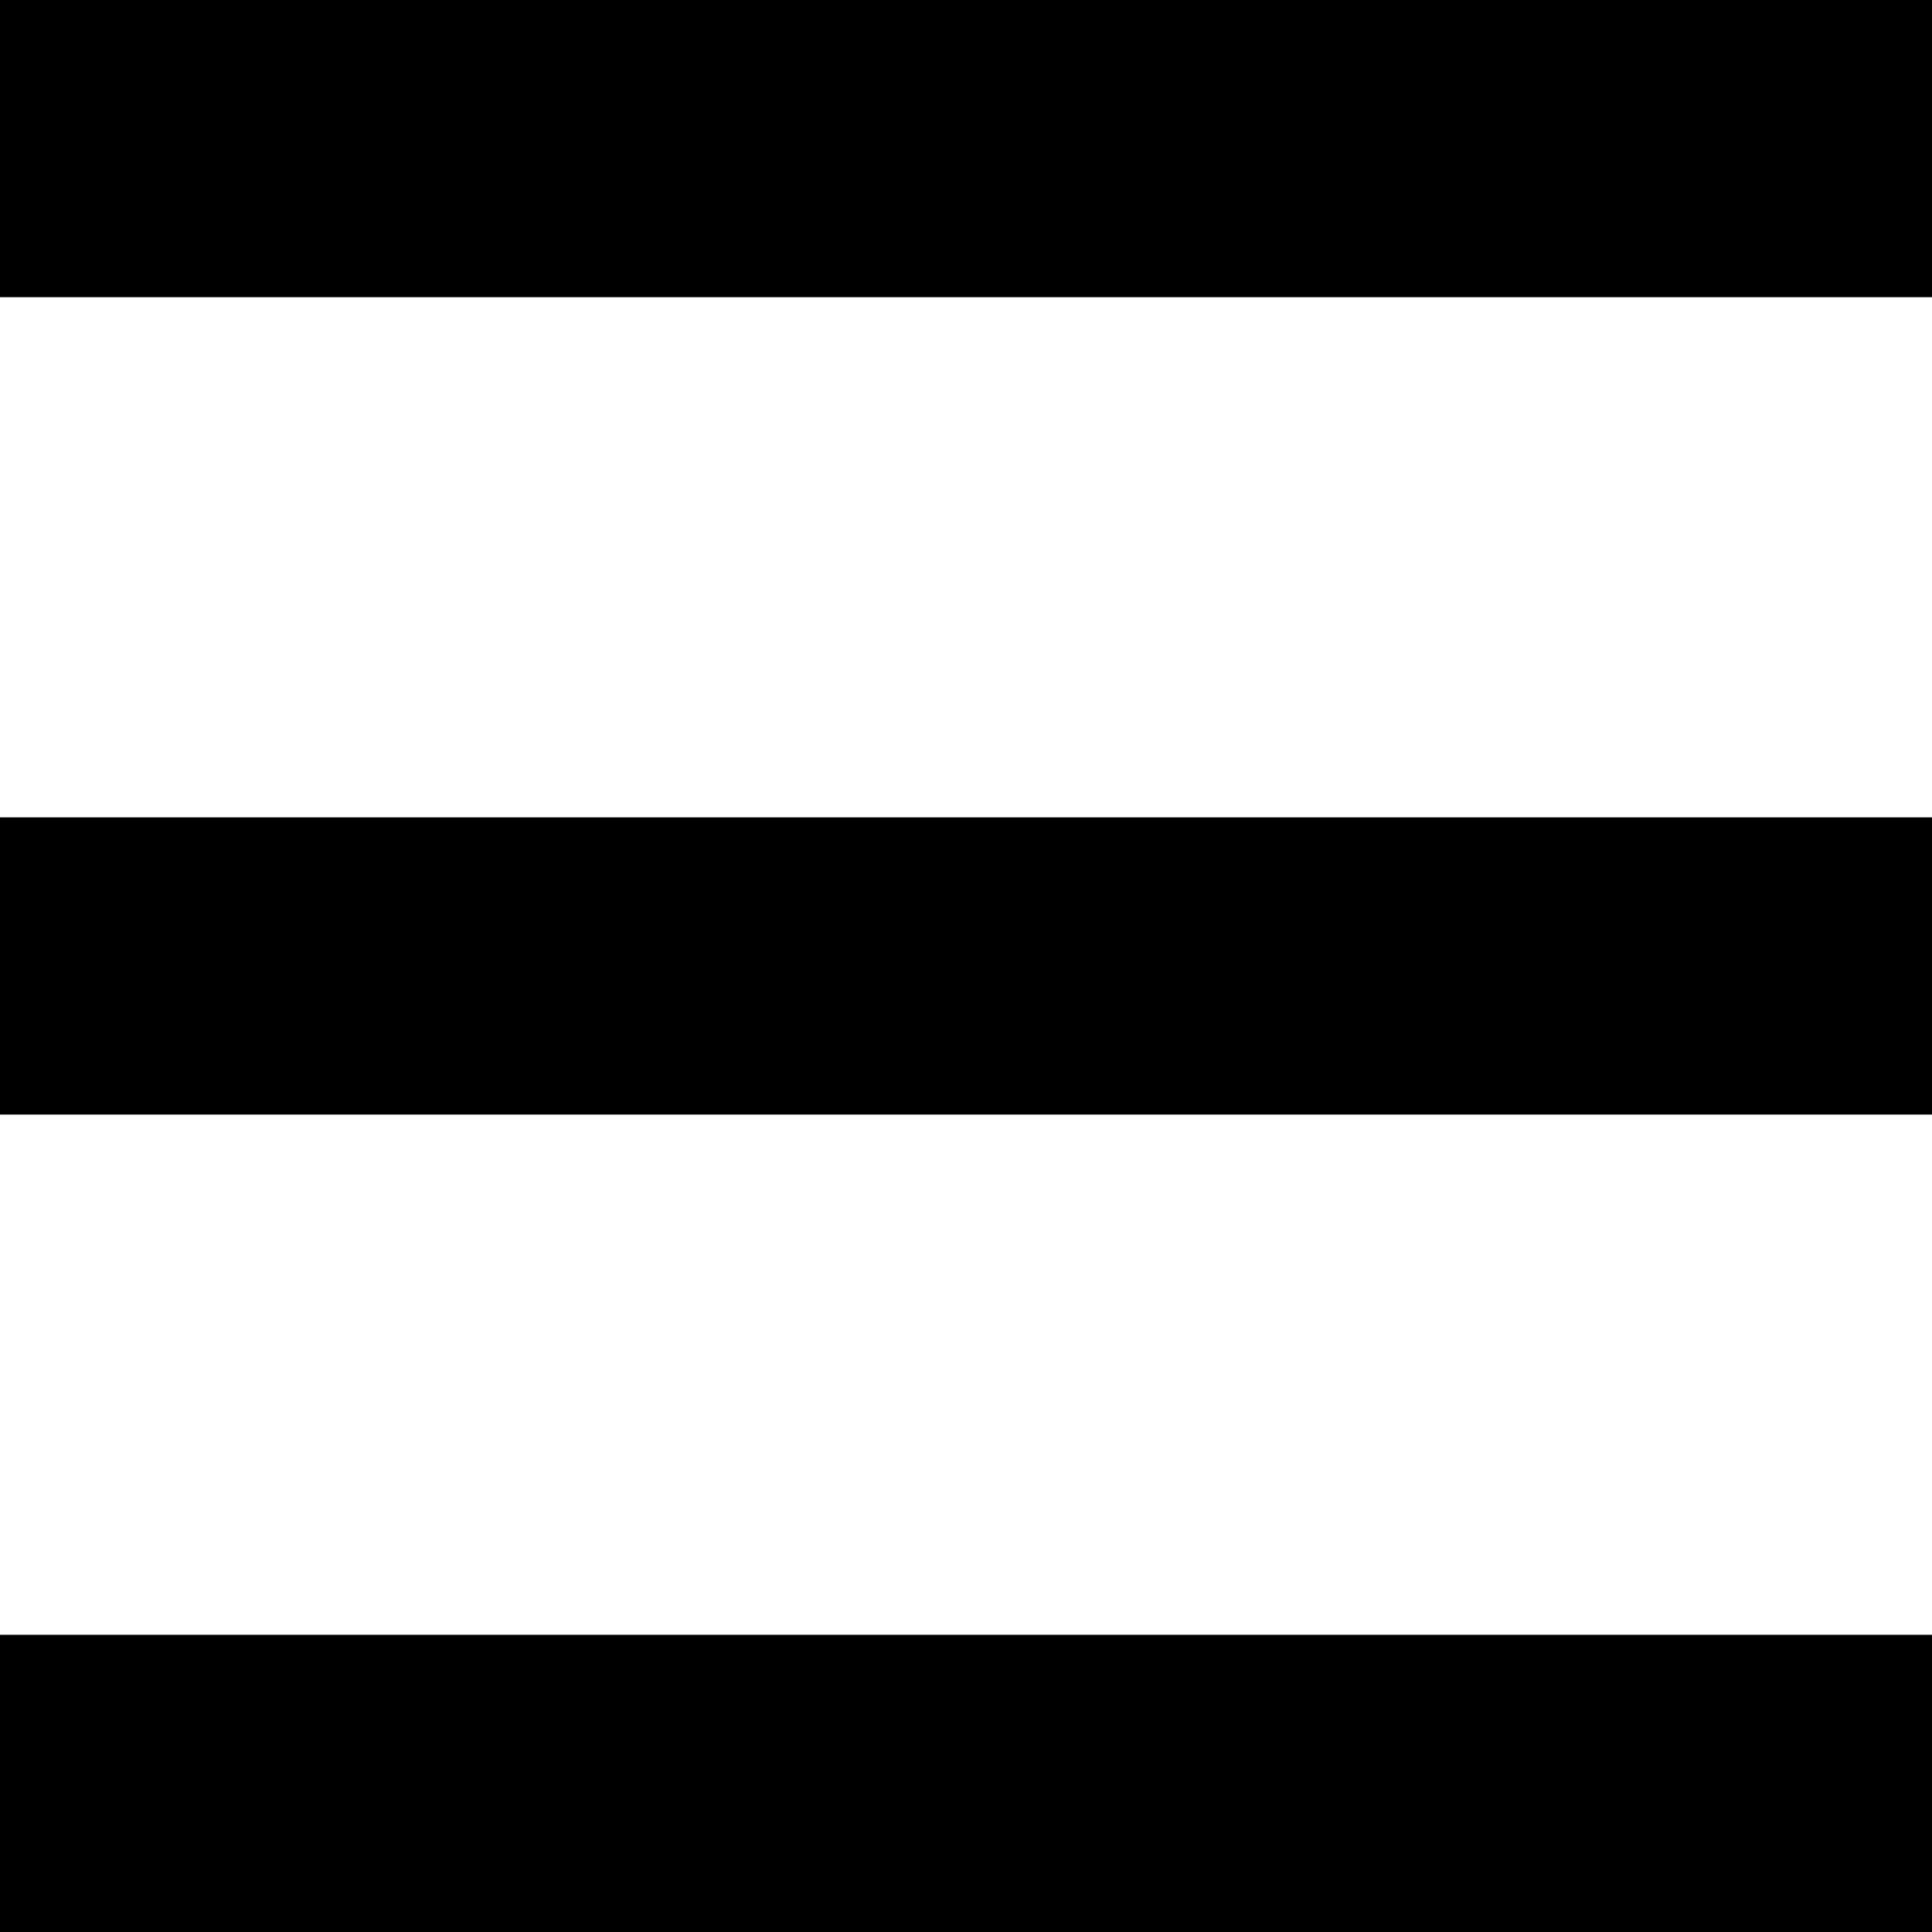
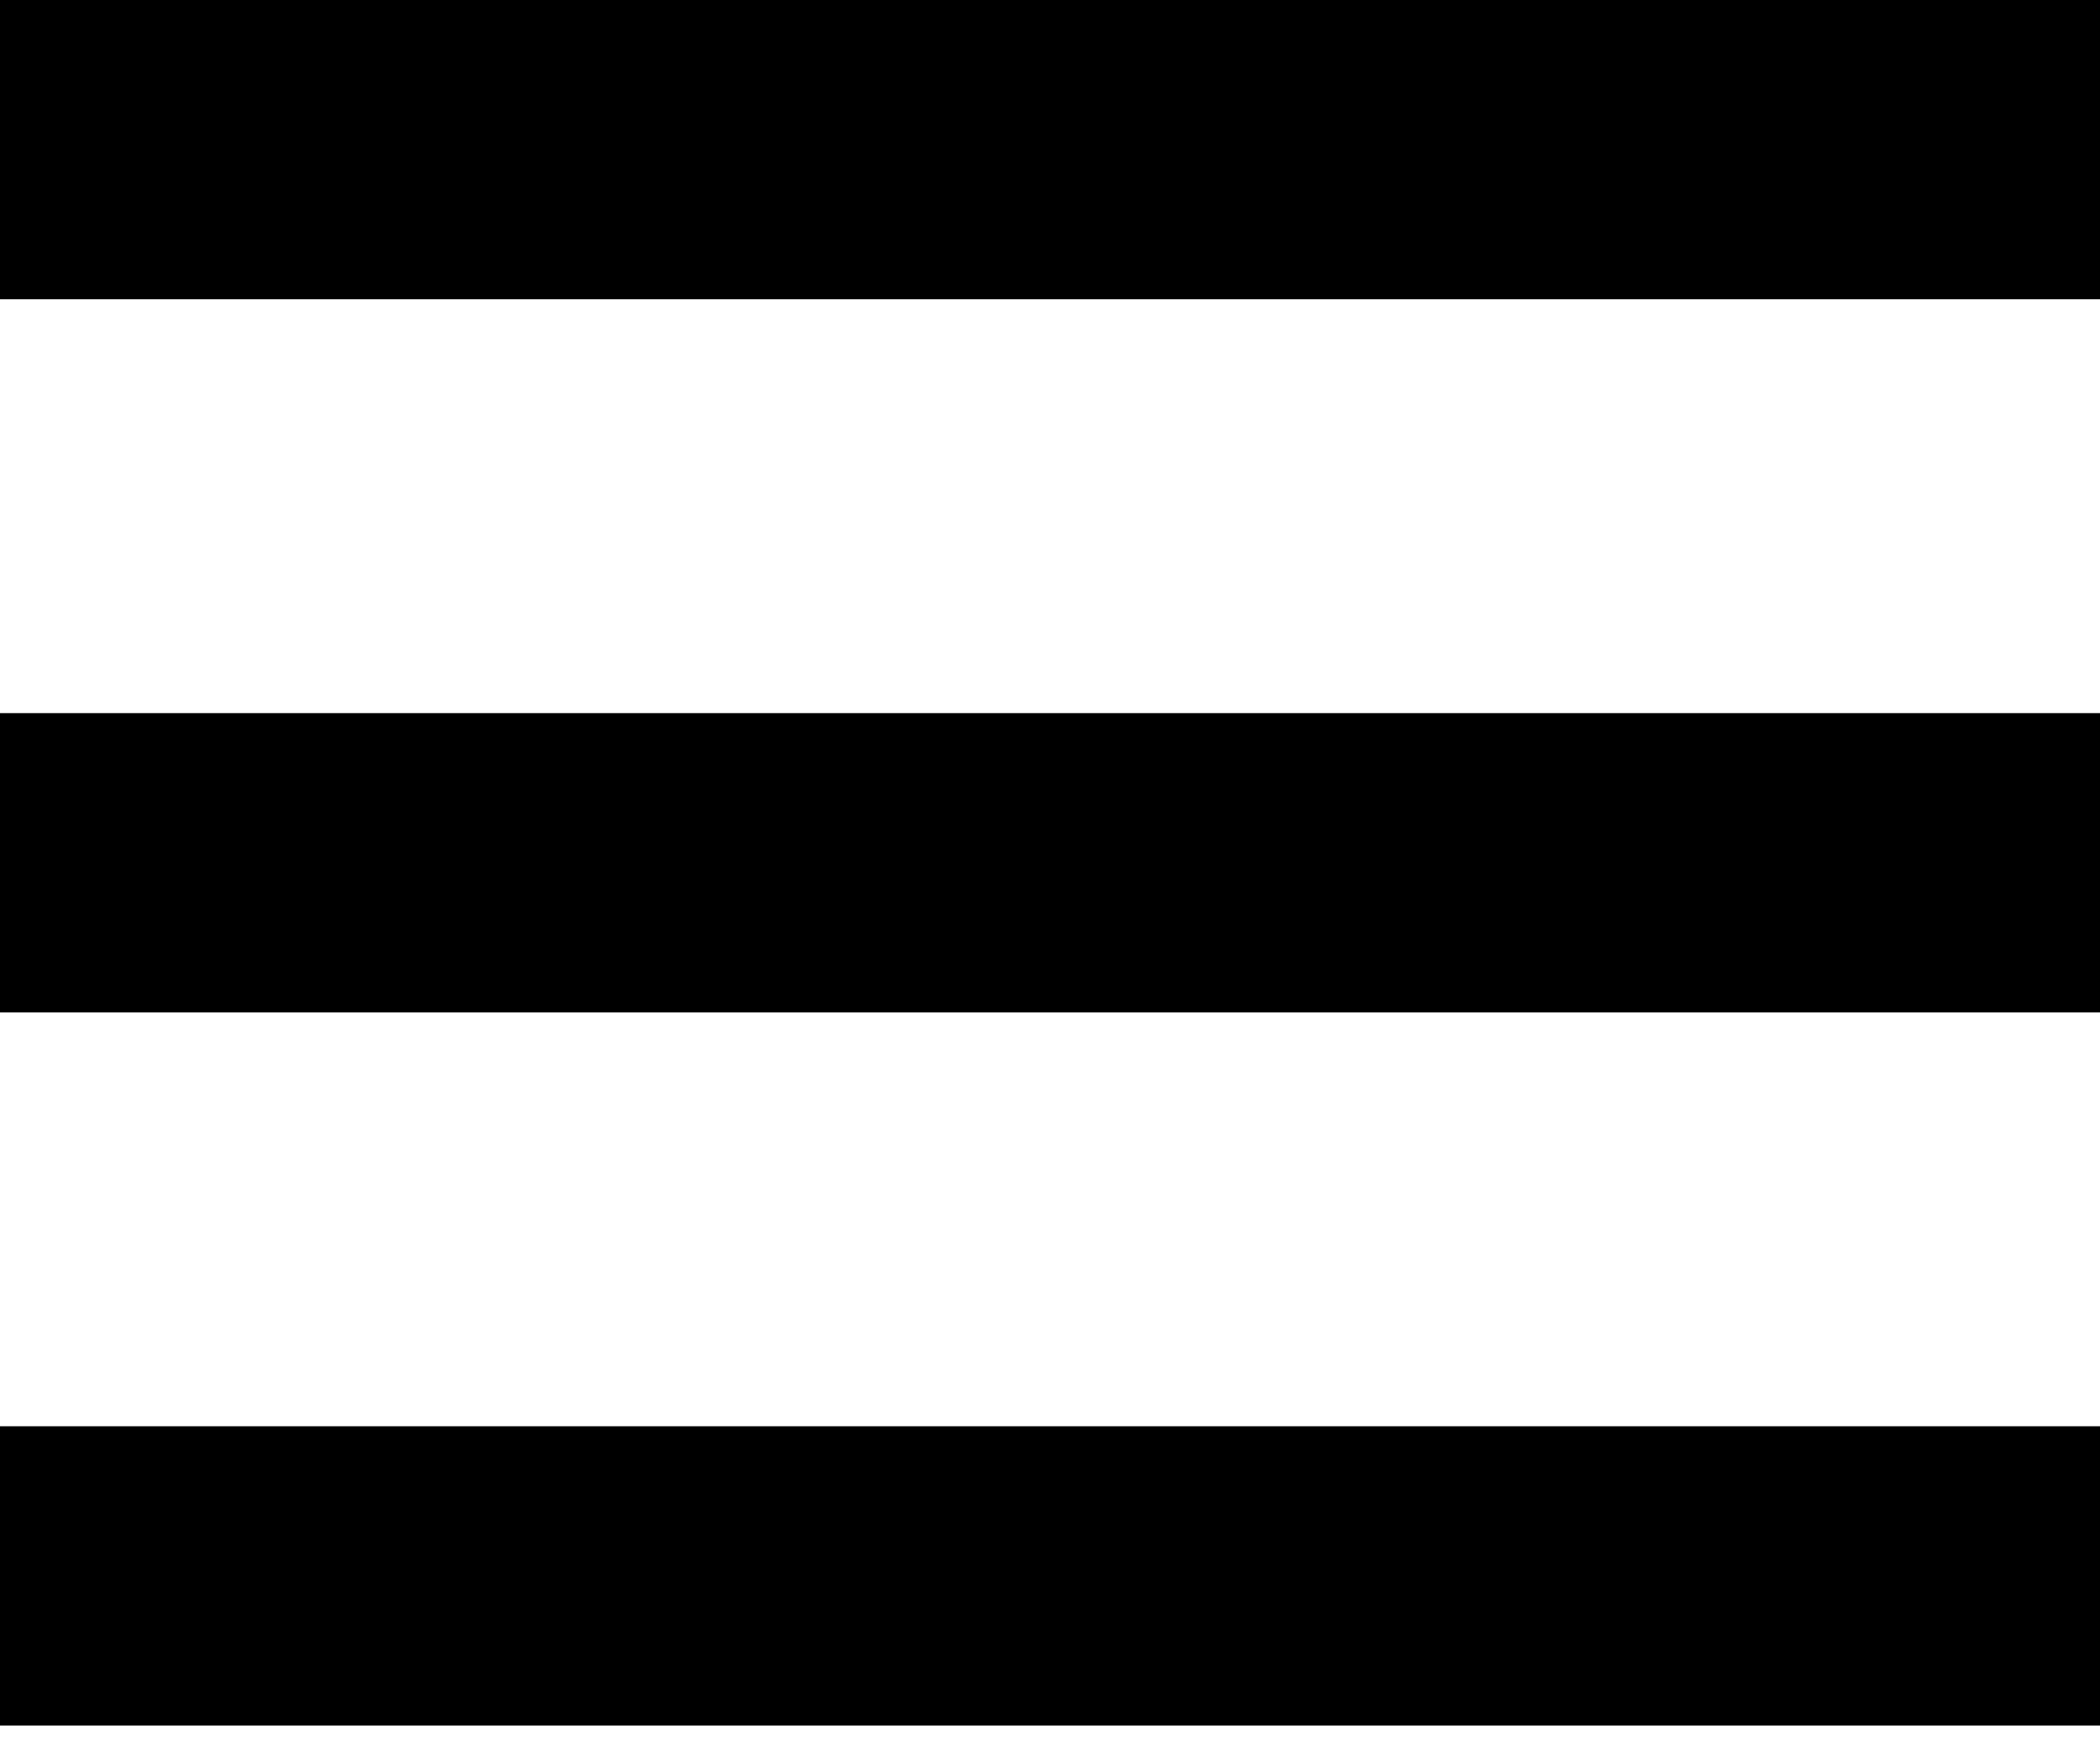
- <svg xmlns="http://www.w3.org/2000/svg" width="30" height="30" viewBox="0 0 30 30">
+ <svg xmlns="http://www.w3.org/2000/svg" width="30" height="25" viewBox="0 0 30 25">
  <g fill-rule="evenodd">
-     <rect width="30" height="4.615" />
-     <rect width="30" height="4.615" y="12.692" />
-     <rect width="30" height="4.615" y="25.385" />
+     <rect width="30" height="4.274" />
+     <rect width="30" height="4.274" y="10.185" />
+     <rect width="30" height="4.274" y="20.37" />
  </g>
</svg>
